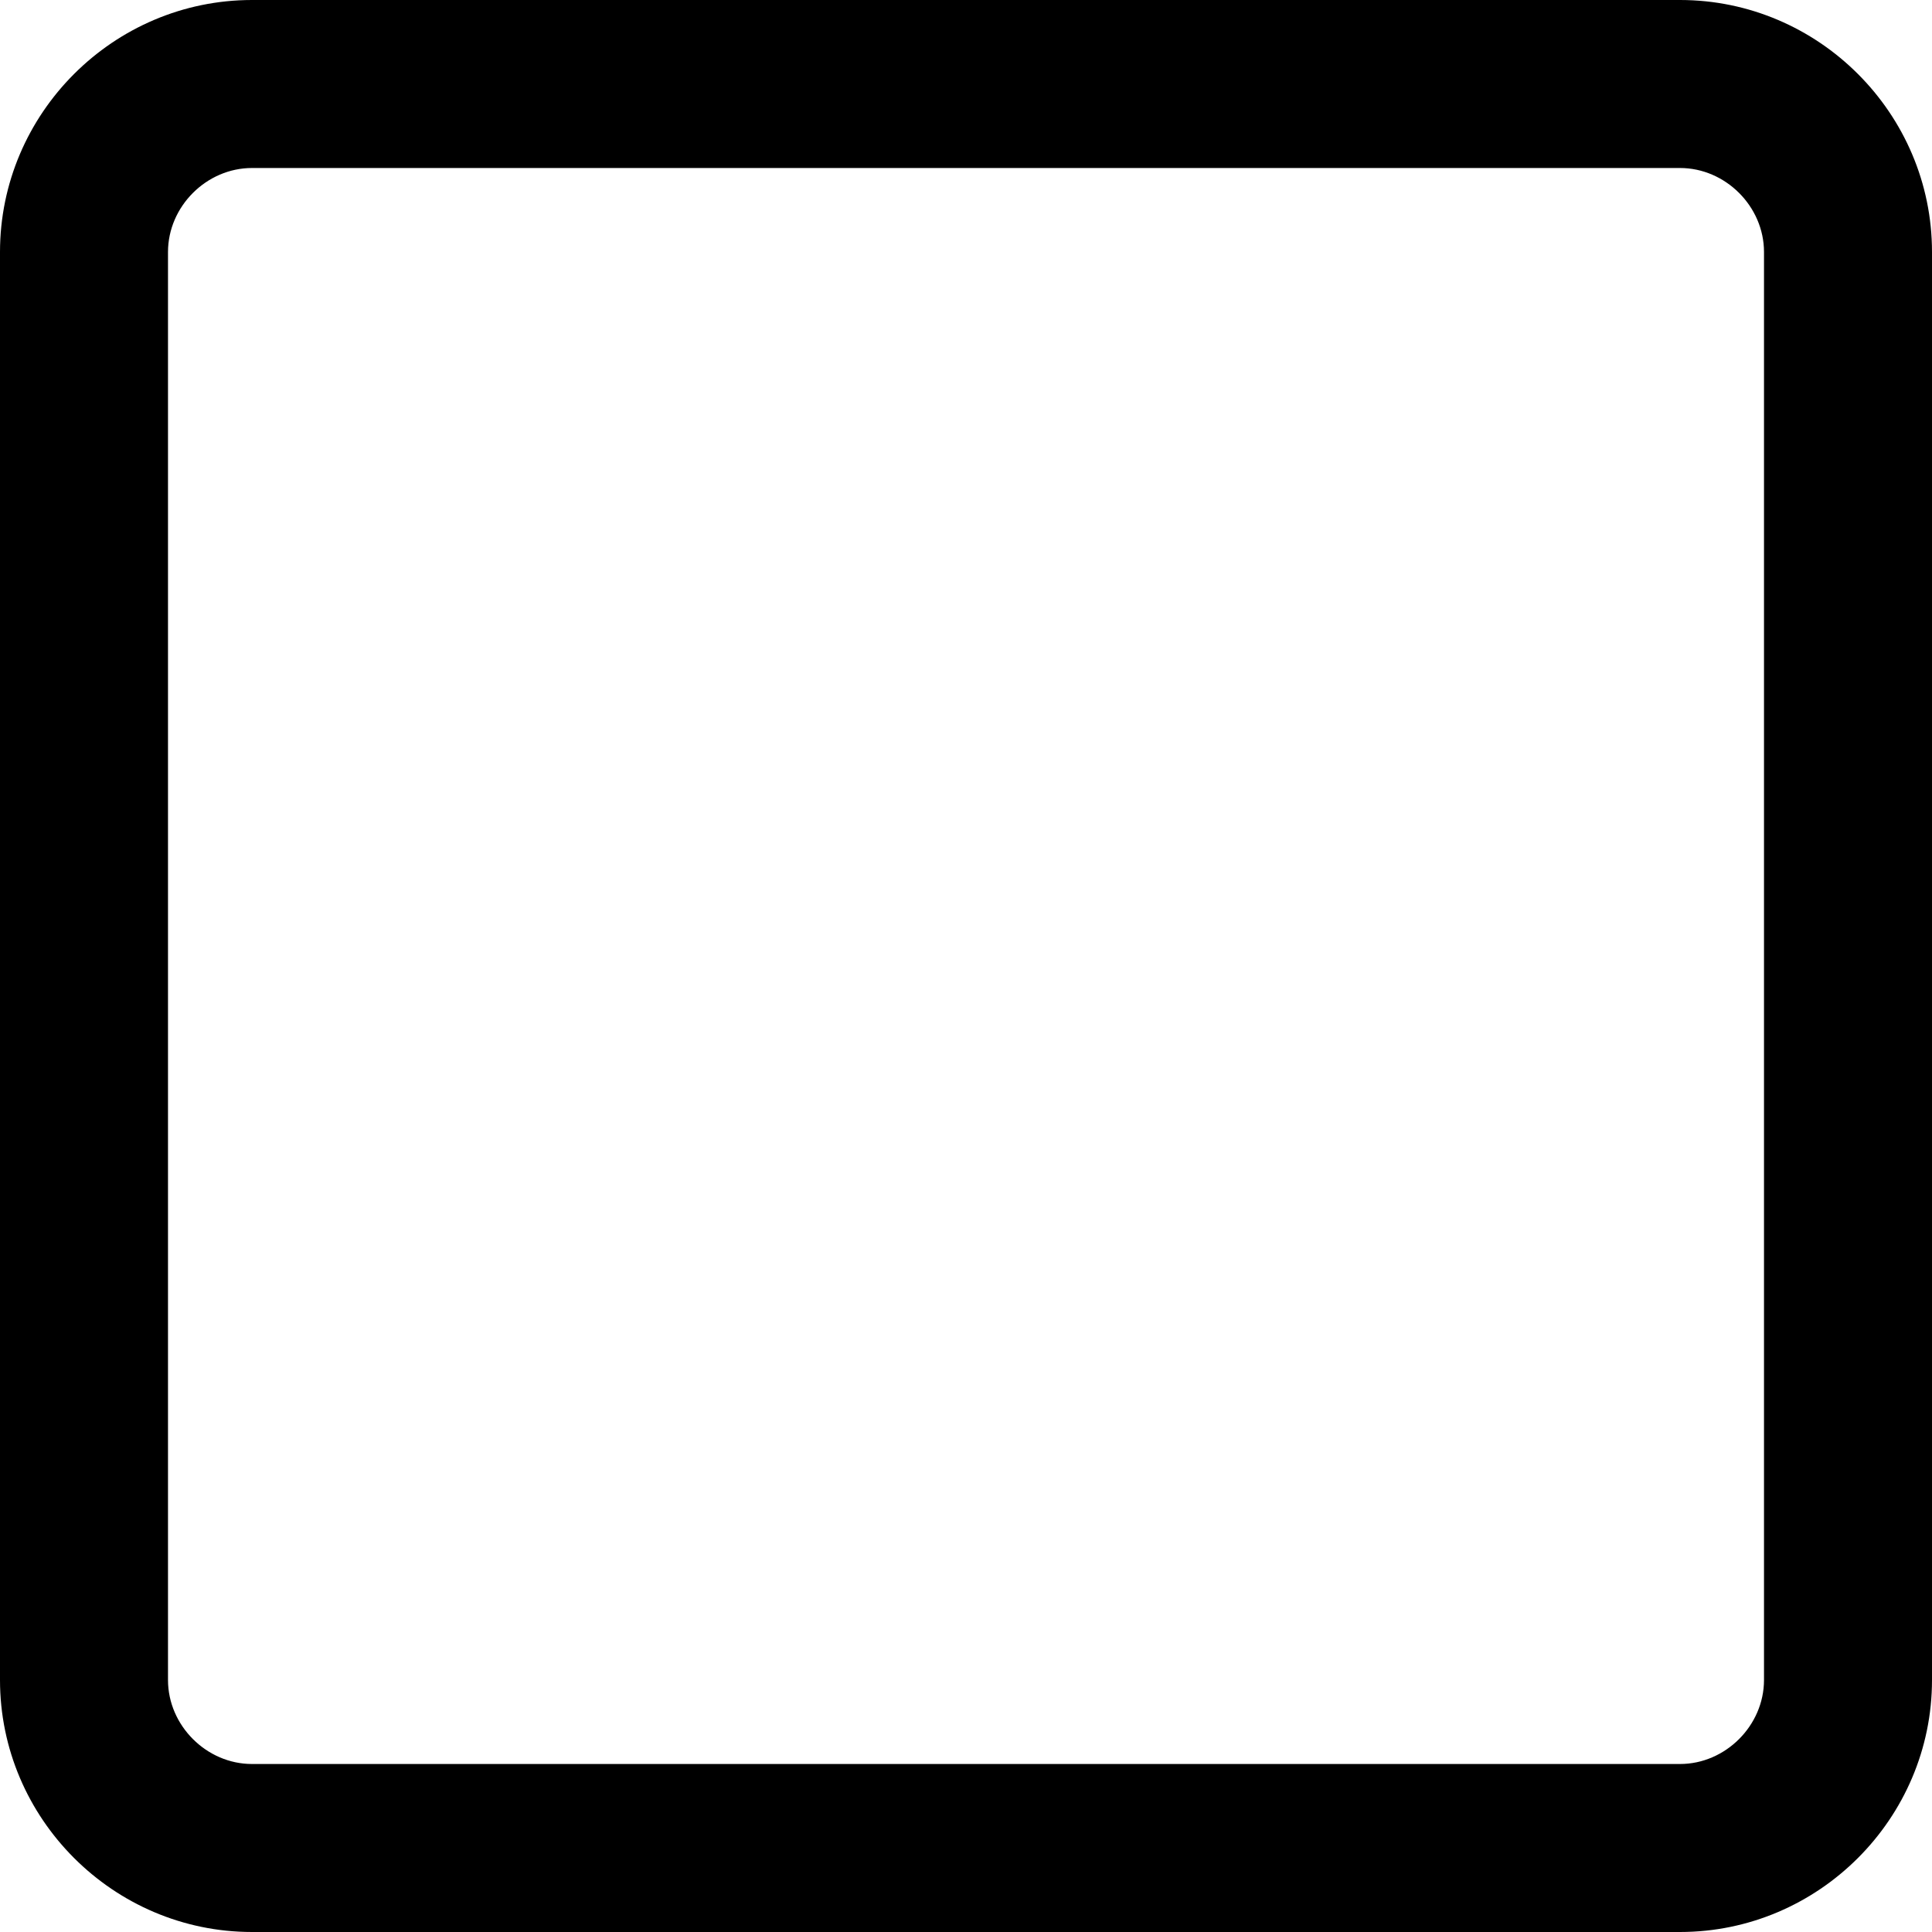
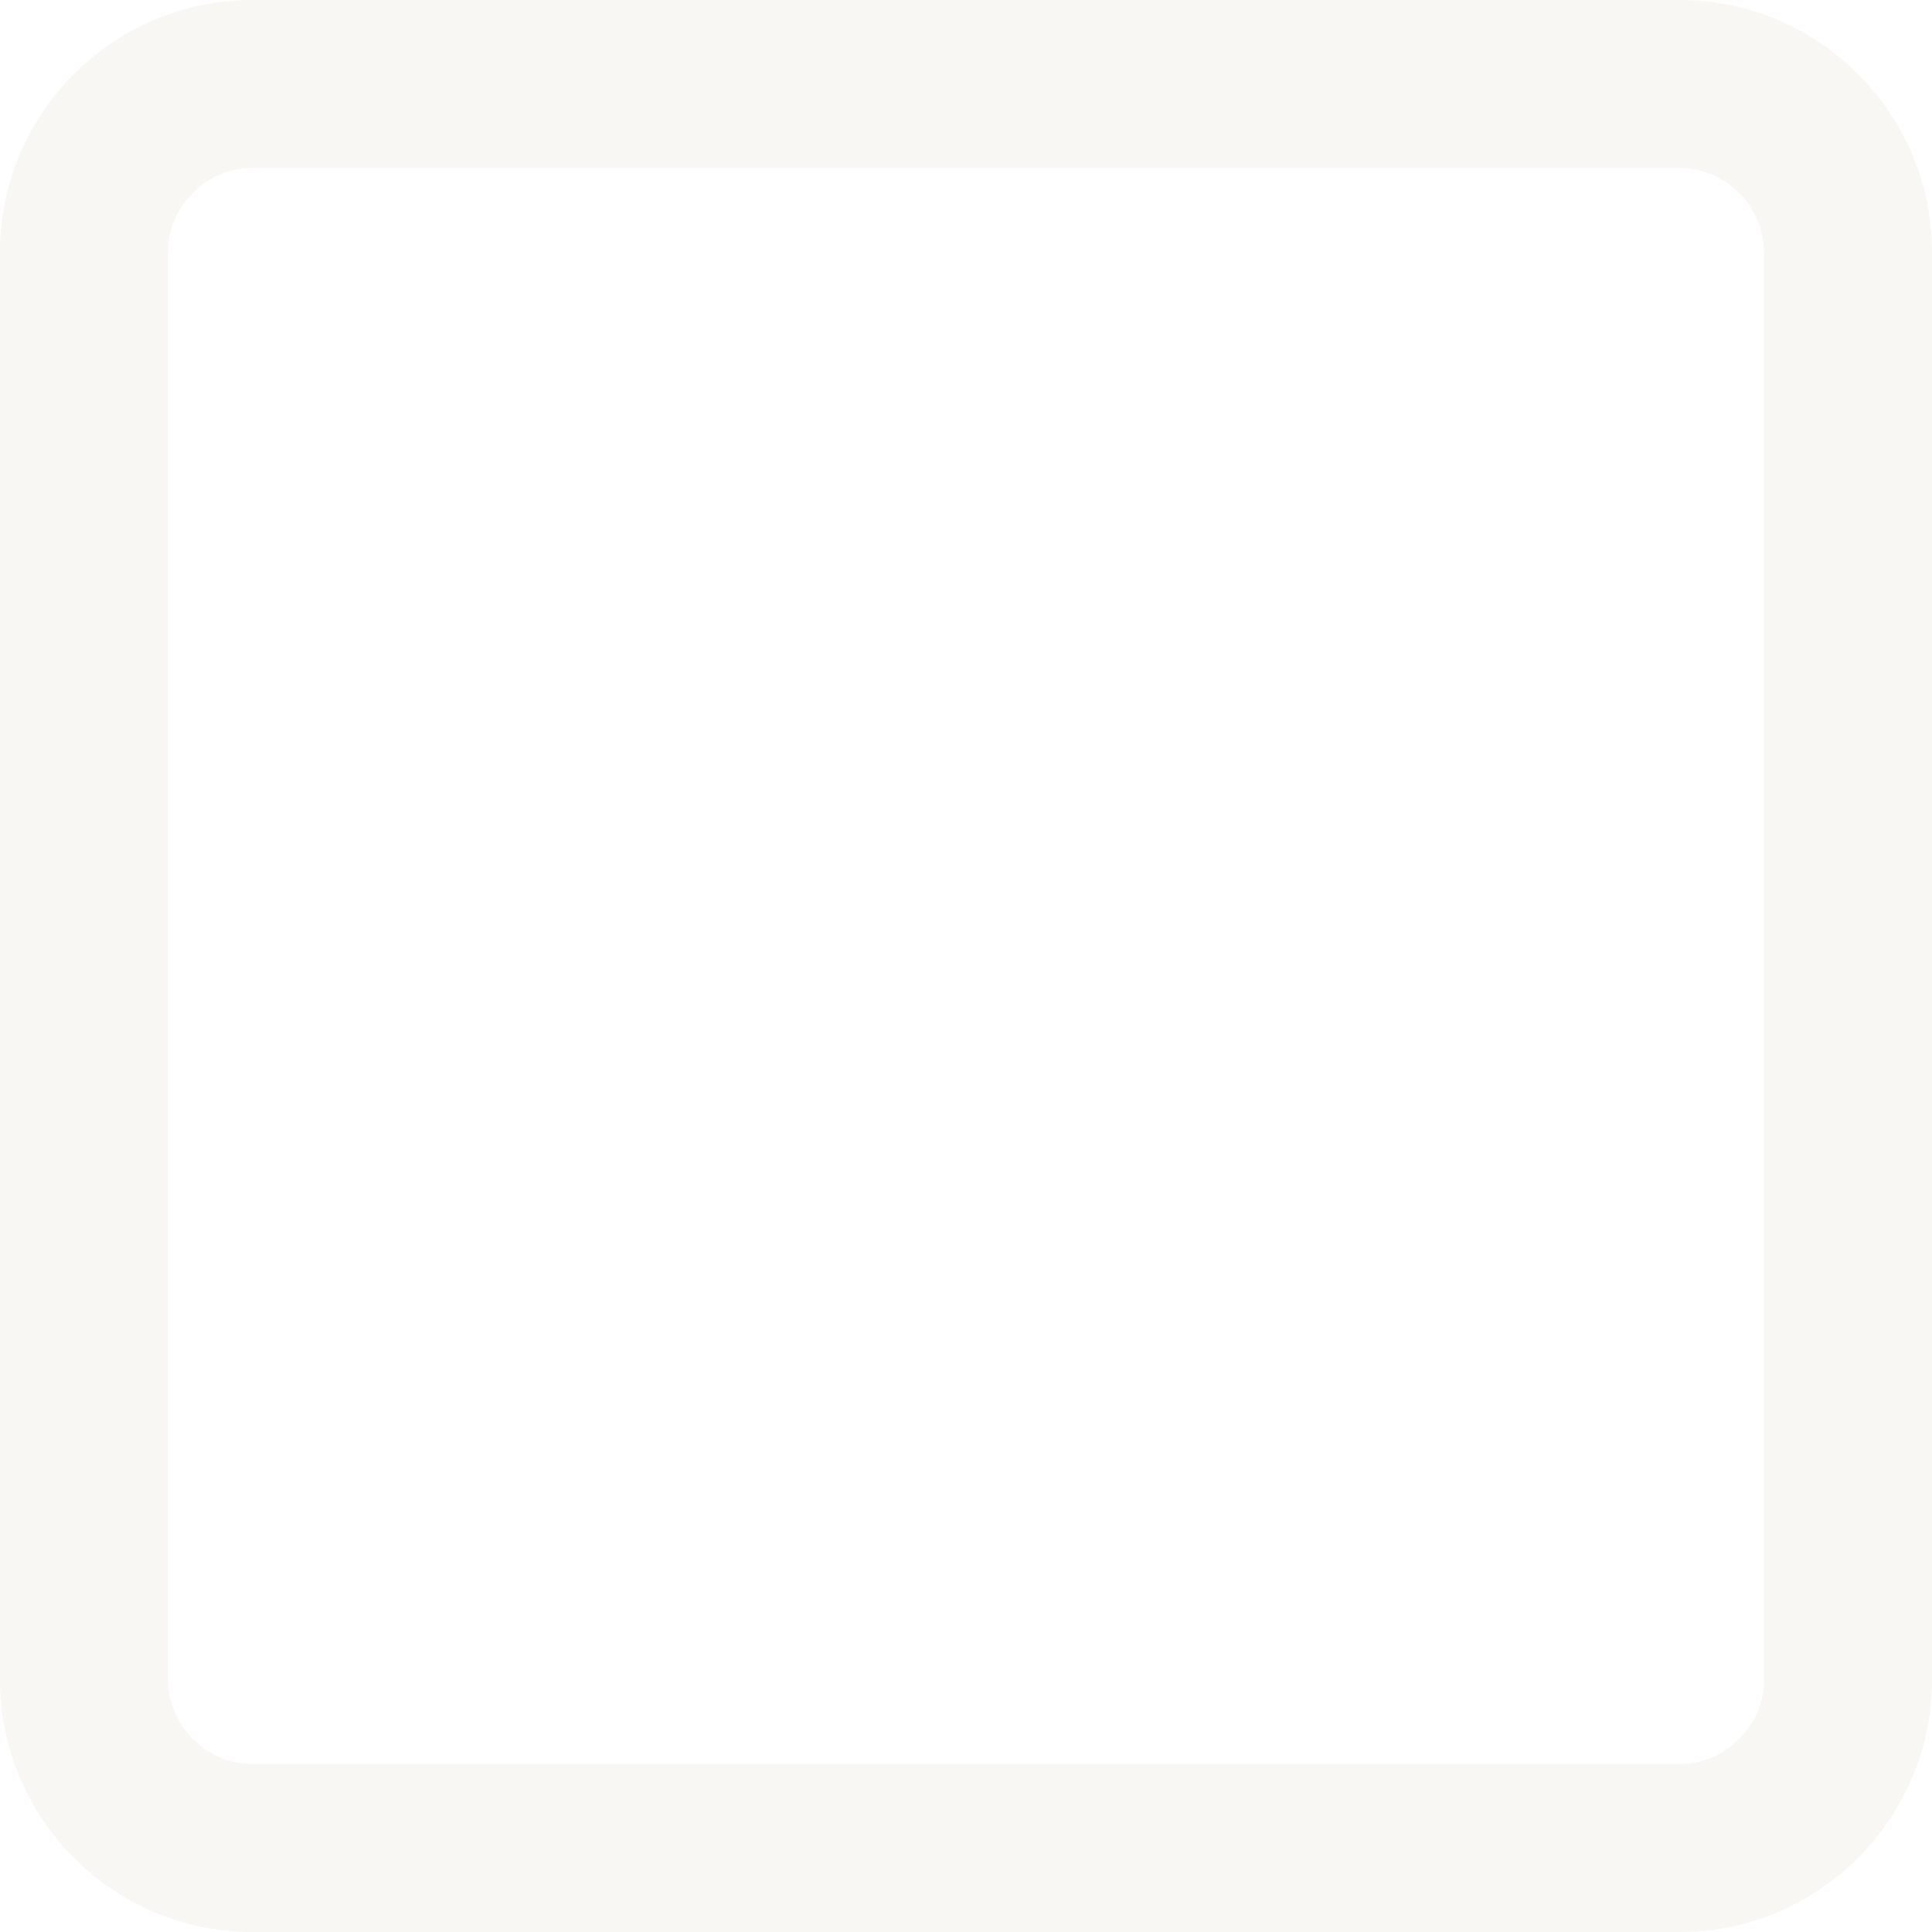
- <svg xmlns="http://www.w3.org/2000/svg" width="23" height="23">
+ <svg xmlns="http://www.w3.org/2000/svg" width="23" height="23" fill="#f8f7f4">
  <path d="M20 2c.542 0 1 .458 1 1v17c0 .542-.458 1-1 1H3c-.542 0-1-.458-1-1V3c0-.542.458-1 1-1h17m0-2H3C1.35 0 0 1.35 0 3v17c0 1.65 1.35 3 3 3h17c1.65 0 3-1.35 3-3V3c0-1.65-1.35-3-3-3z" />
</svg>
